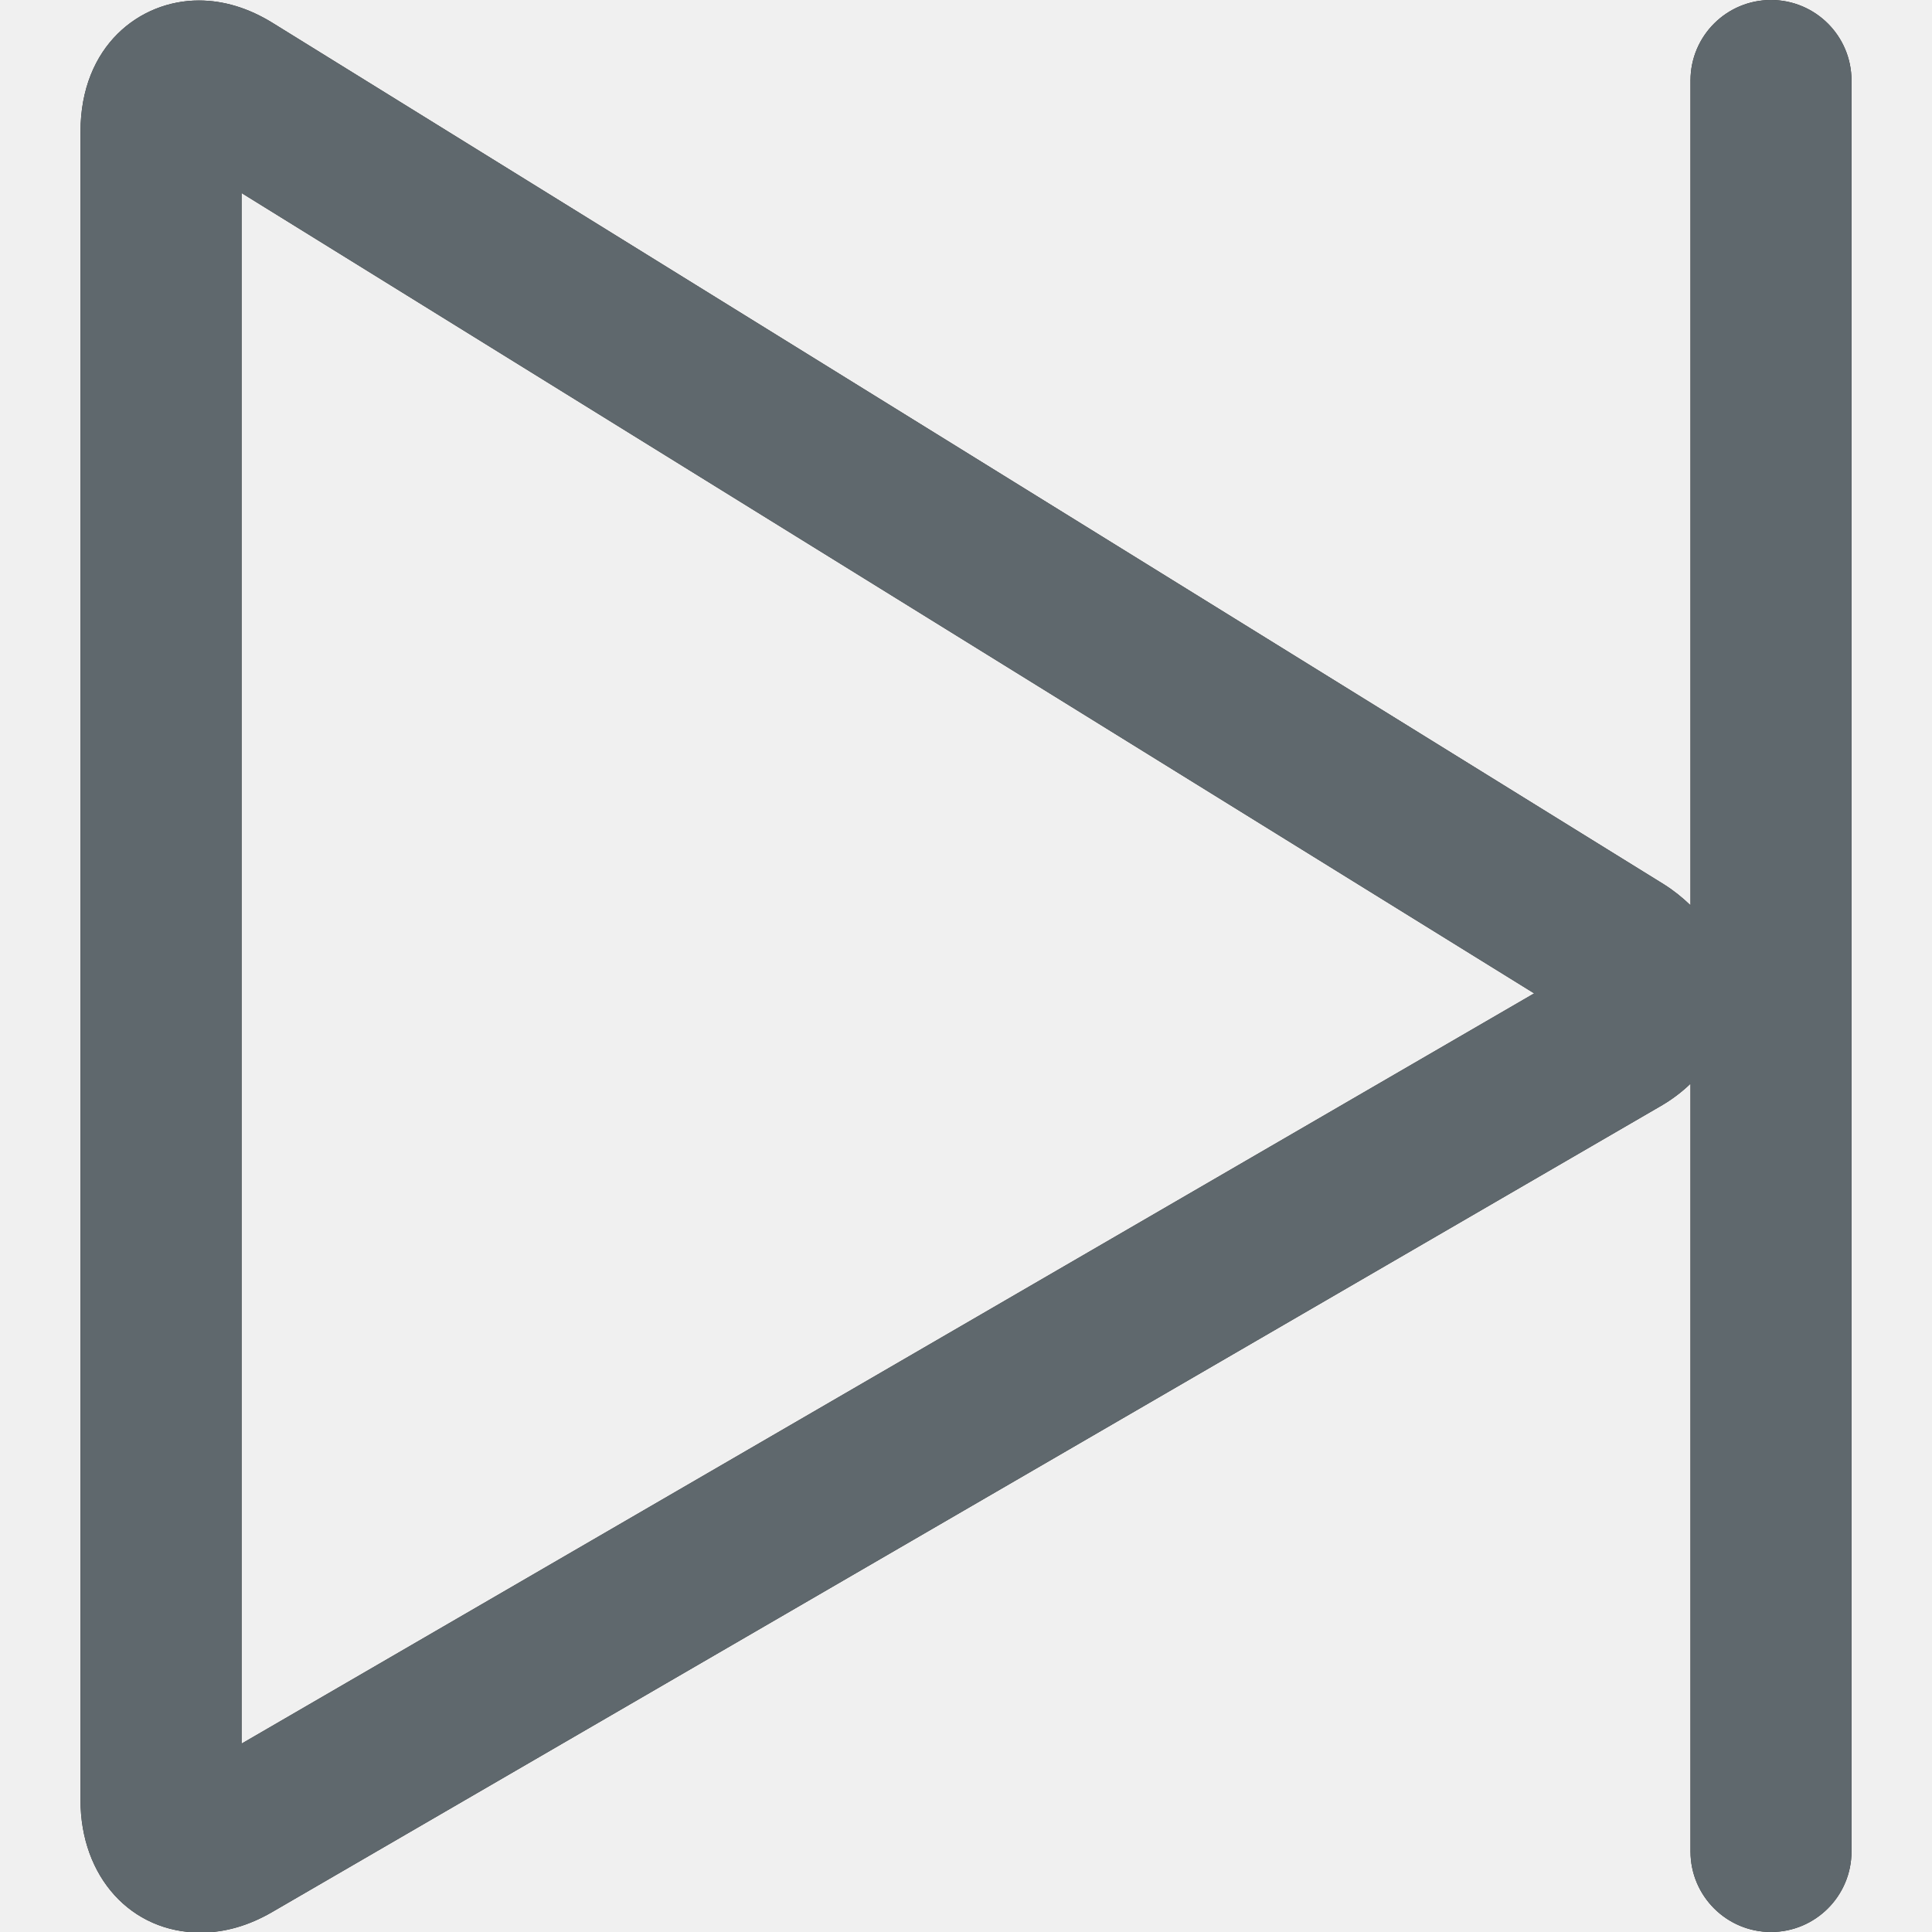
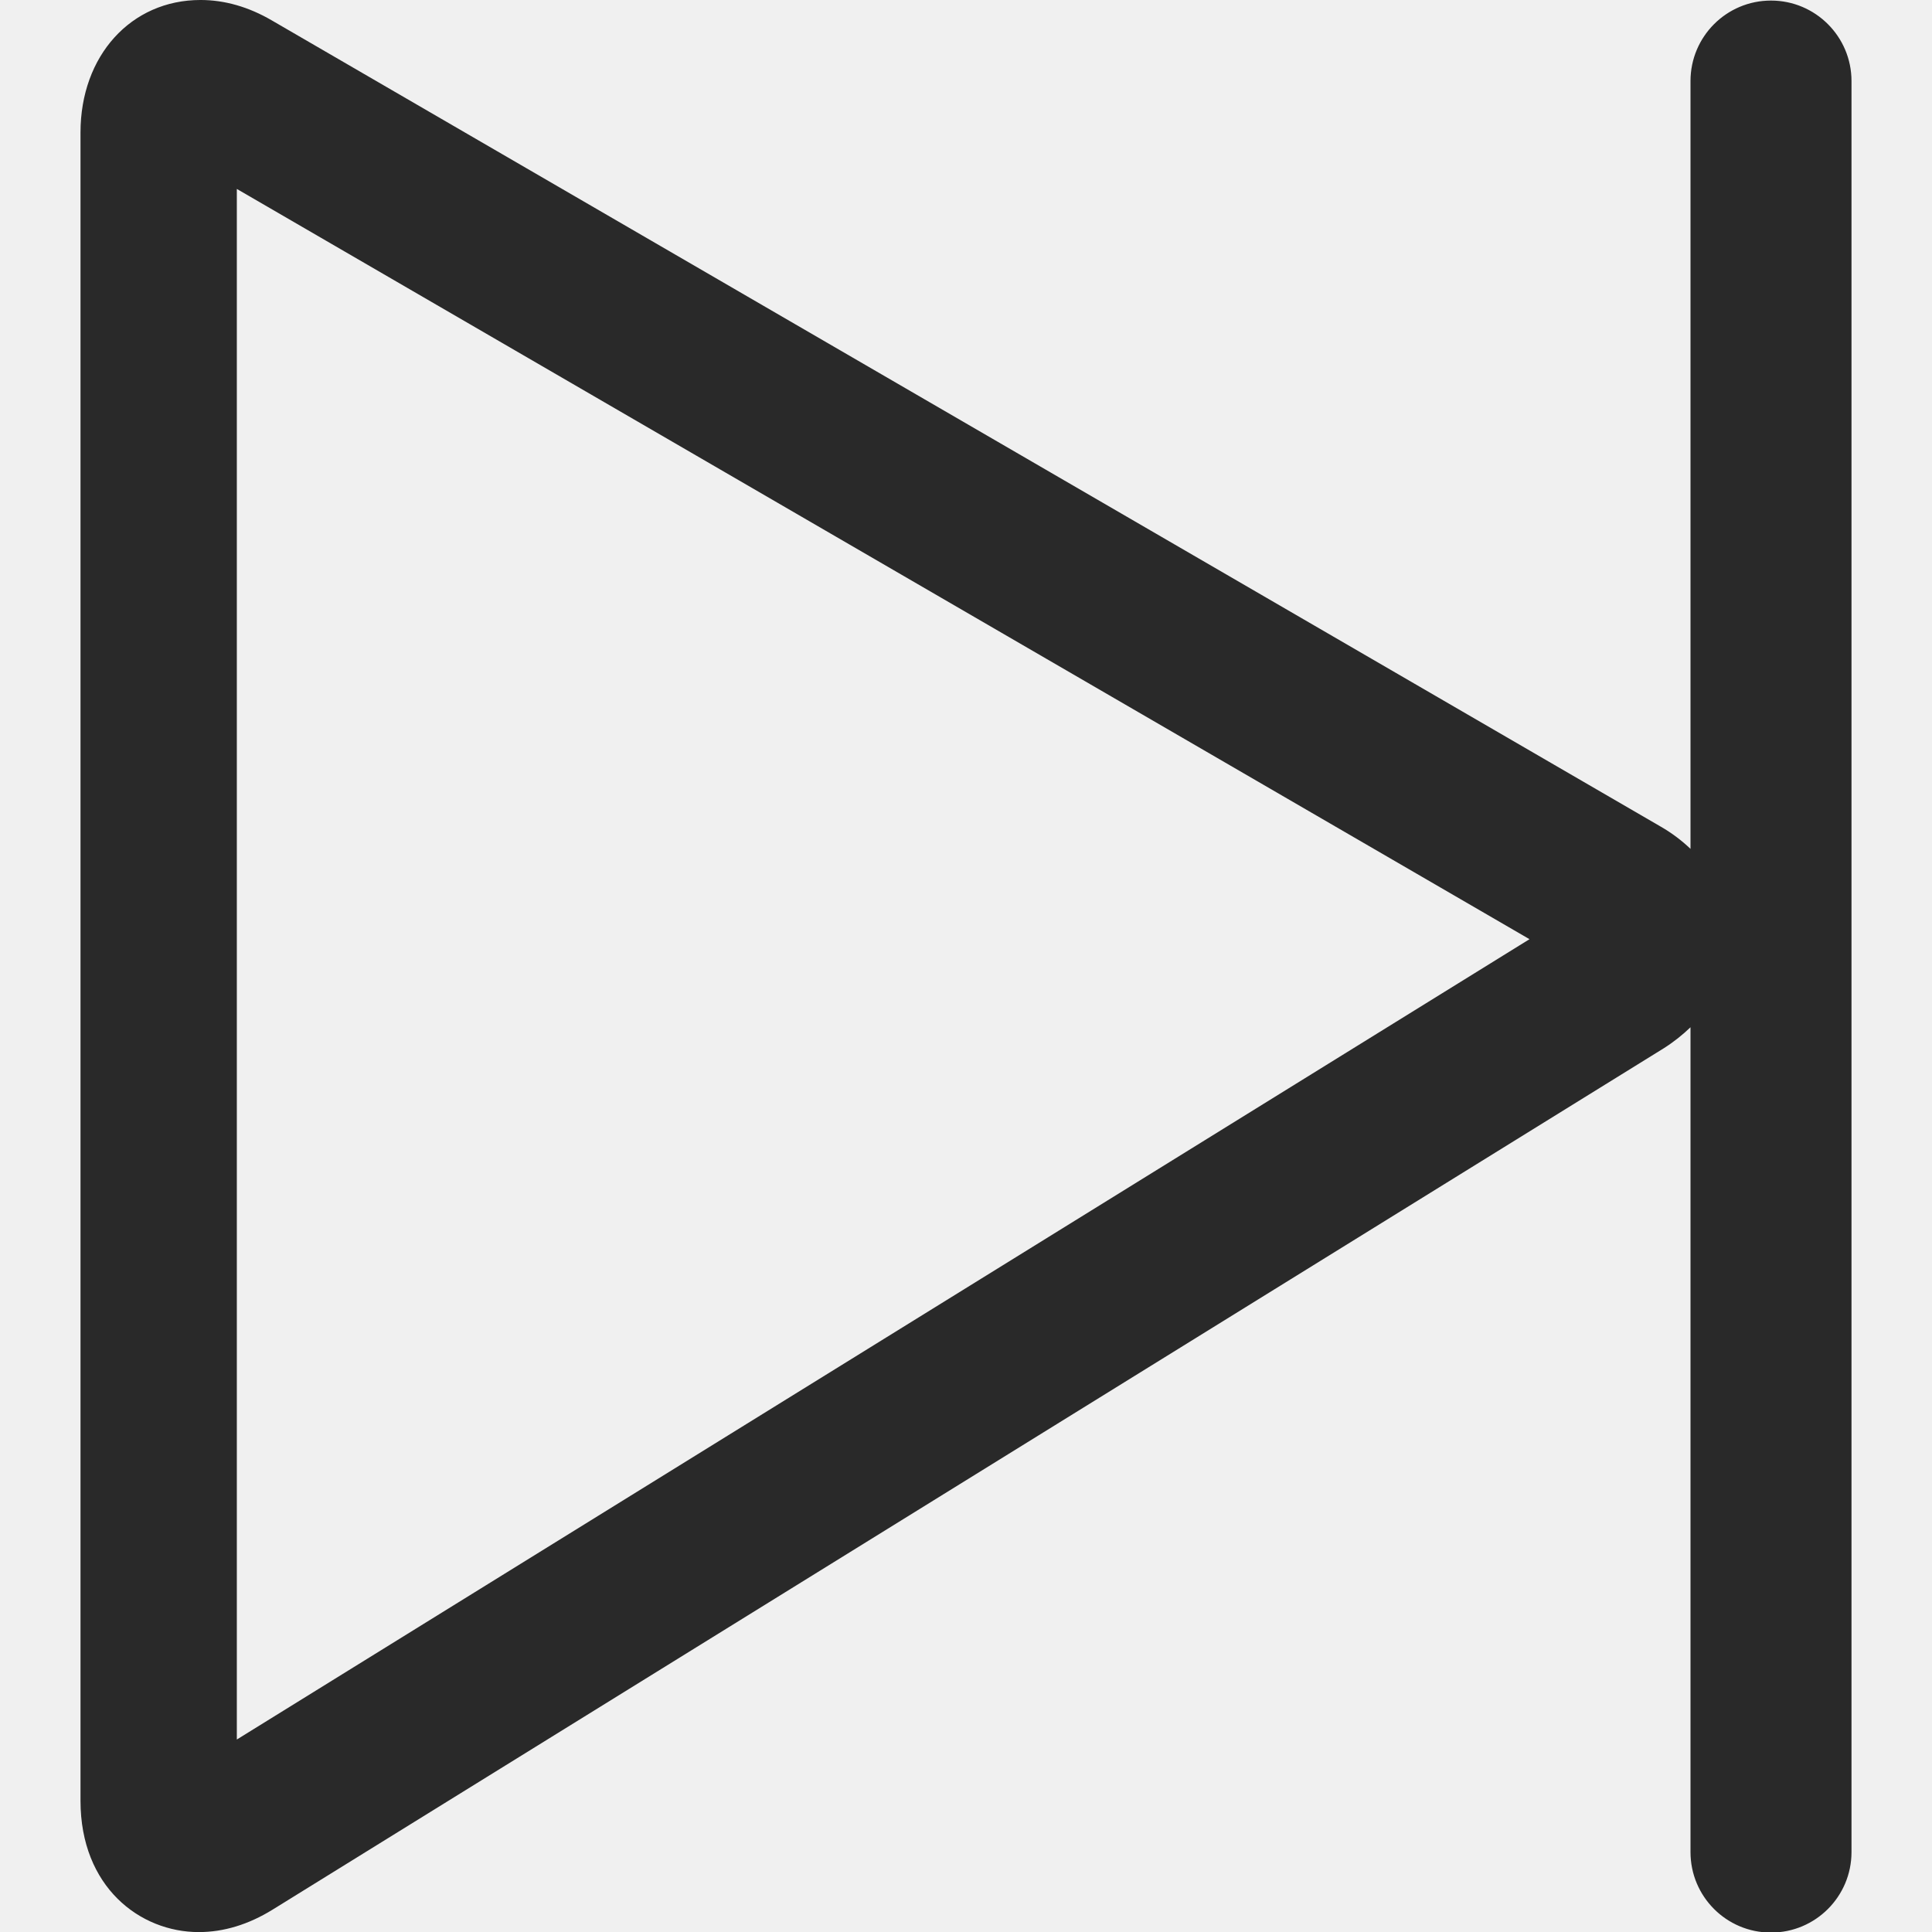
- <svg xmlns="http://www.w3.org/2000/svg" xmlns:xlink="http://www.w3.org/1999/xlink" width="24px" height="24px" viewBox="0 0 24 24" version="1.1">
-   <defs>
-     <path d="M3.001,2.398 L19.058,12.34 L3.001,21.66 L3.001,2.398 Z M2.493,24.007 C2.791,24.007 3.087,23.922 3.376,23.755 L20.633,13.738 C20.771,13.658 20.893,13.565 21,13.462 L21,23 C21,23.552 21.448,24 22,24 C22.552,24 23,23.552 23,23 L23,1 C23,0.447 22.552,-9.9999989e-05 22,-9.9999989e-05 C21.448,-9.9999989e-05 21,0.447 21,1 L21,11.246 C20.901,11.151 20.793,11.063 20.669,10.985 L3.386,0.284 C3.088,0.1 2.78,0.006 2.47,0.006 C1.738,0.006 1,0.567 1,1.638 L1,22.361 C1,23.315 1.627,24.007 2.493,24.007 L2.493,24.007 Z" id="path-1" />
-   </defs>
-   <g id="Icons/Basic-Icons/Control-Next" stroke="none" stroke-width="1" fill="none" fill-rule="evenodd">
-     <mask id="mask-2" fill="white">
-       <use xlink:href="#path-1" />
-     </mask>
-     <use id="Mask" fill="#292929" xlink:href="#path-1" />
-     <g id="*-UI/*-Colors/Depth/depthDark1" mask="url(#mask-2)" fill="#5F686D">
-       <rect id="Base" x="0" y="0" width="24" height="24" />
-     </g>
+ <svg xmlns="http://www.w3.org/2000/svg" viewBox="0 0 24 24" version="1.1">
+   <g id="Icons/Basic-icons/control-next" stroke="none" stroke-width="1" fill="none" fill-rule="evenodd">
+     <path d="M2.491,-9.99999987e-05 C2.789,-9.99999987e-05 3.087,0.085 3.374,0.252 L20.631,10.269 C20.77,10.349 20.892,10.442 21,10.545 L21,1.007 C21,0.455 21.447,0.007 22,0.007 C22.552,0.007 23,0.455 23,1.007 L23,23.007 C23,23.56 22.552,24.007 22,24.007 C21.447,24.007 21,23.56 21,23.007 L21,12.761 C20.901,12.856 20.791,12.944 20.668,13.022 L3.385,23.723 C3.087,23.907 2.779,24.001 2.469,24.001 C1.738,24.001 1,23.44 1,22.369 L1,1.646 C1,0.692 1.627,-9.99999987e-05 2.491,-9.99999987e-05 Z M2.942,2.347 L2.942,21.609 L19,11.667 L2.942,2.347 Z" id="Combined-Shape" fill="#292929" />
  </g>
</svg>
